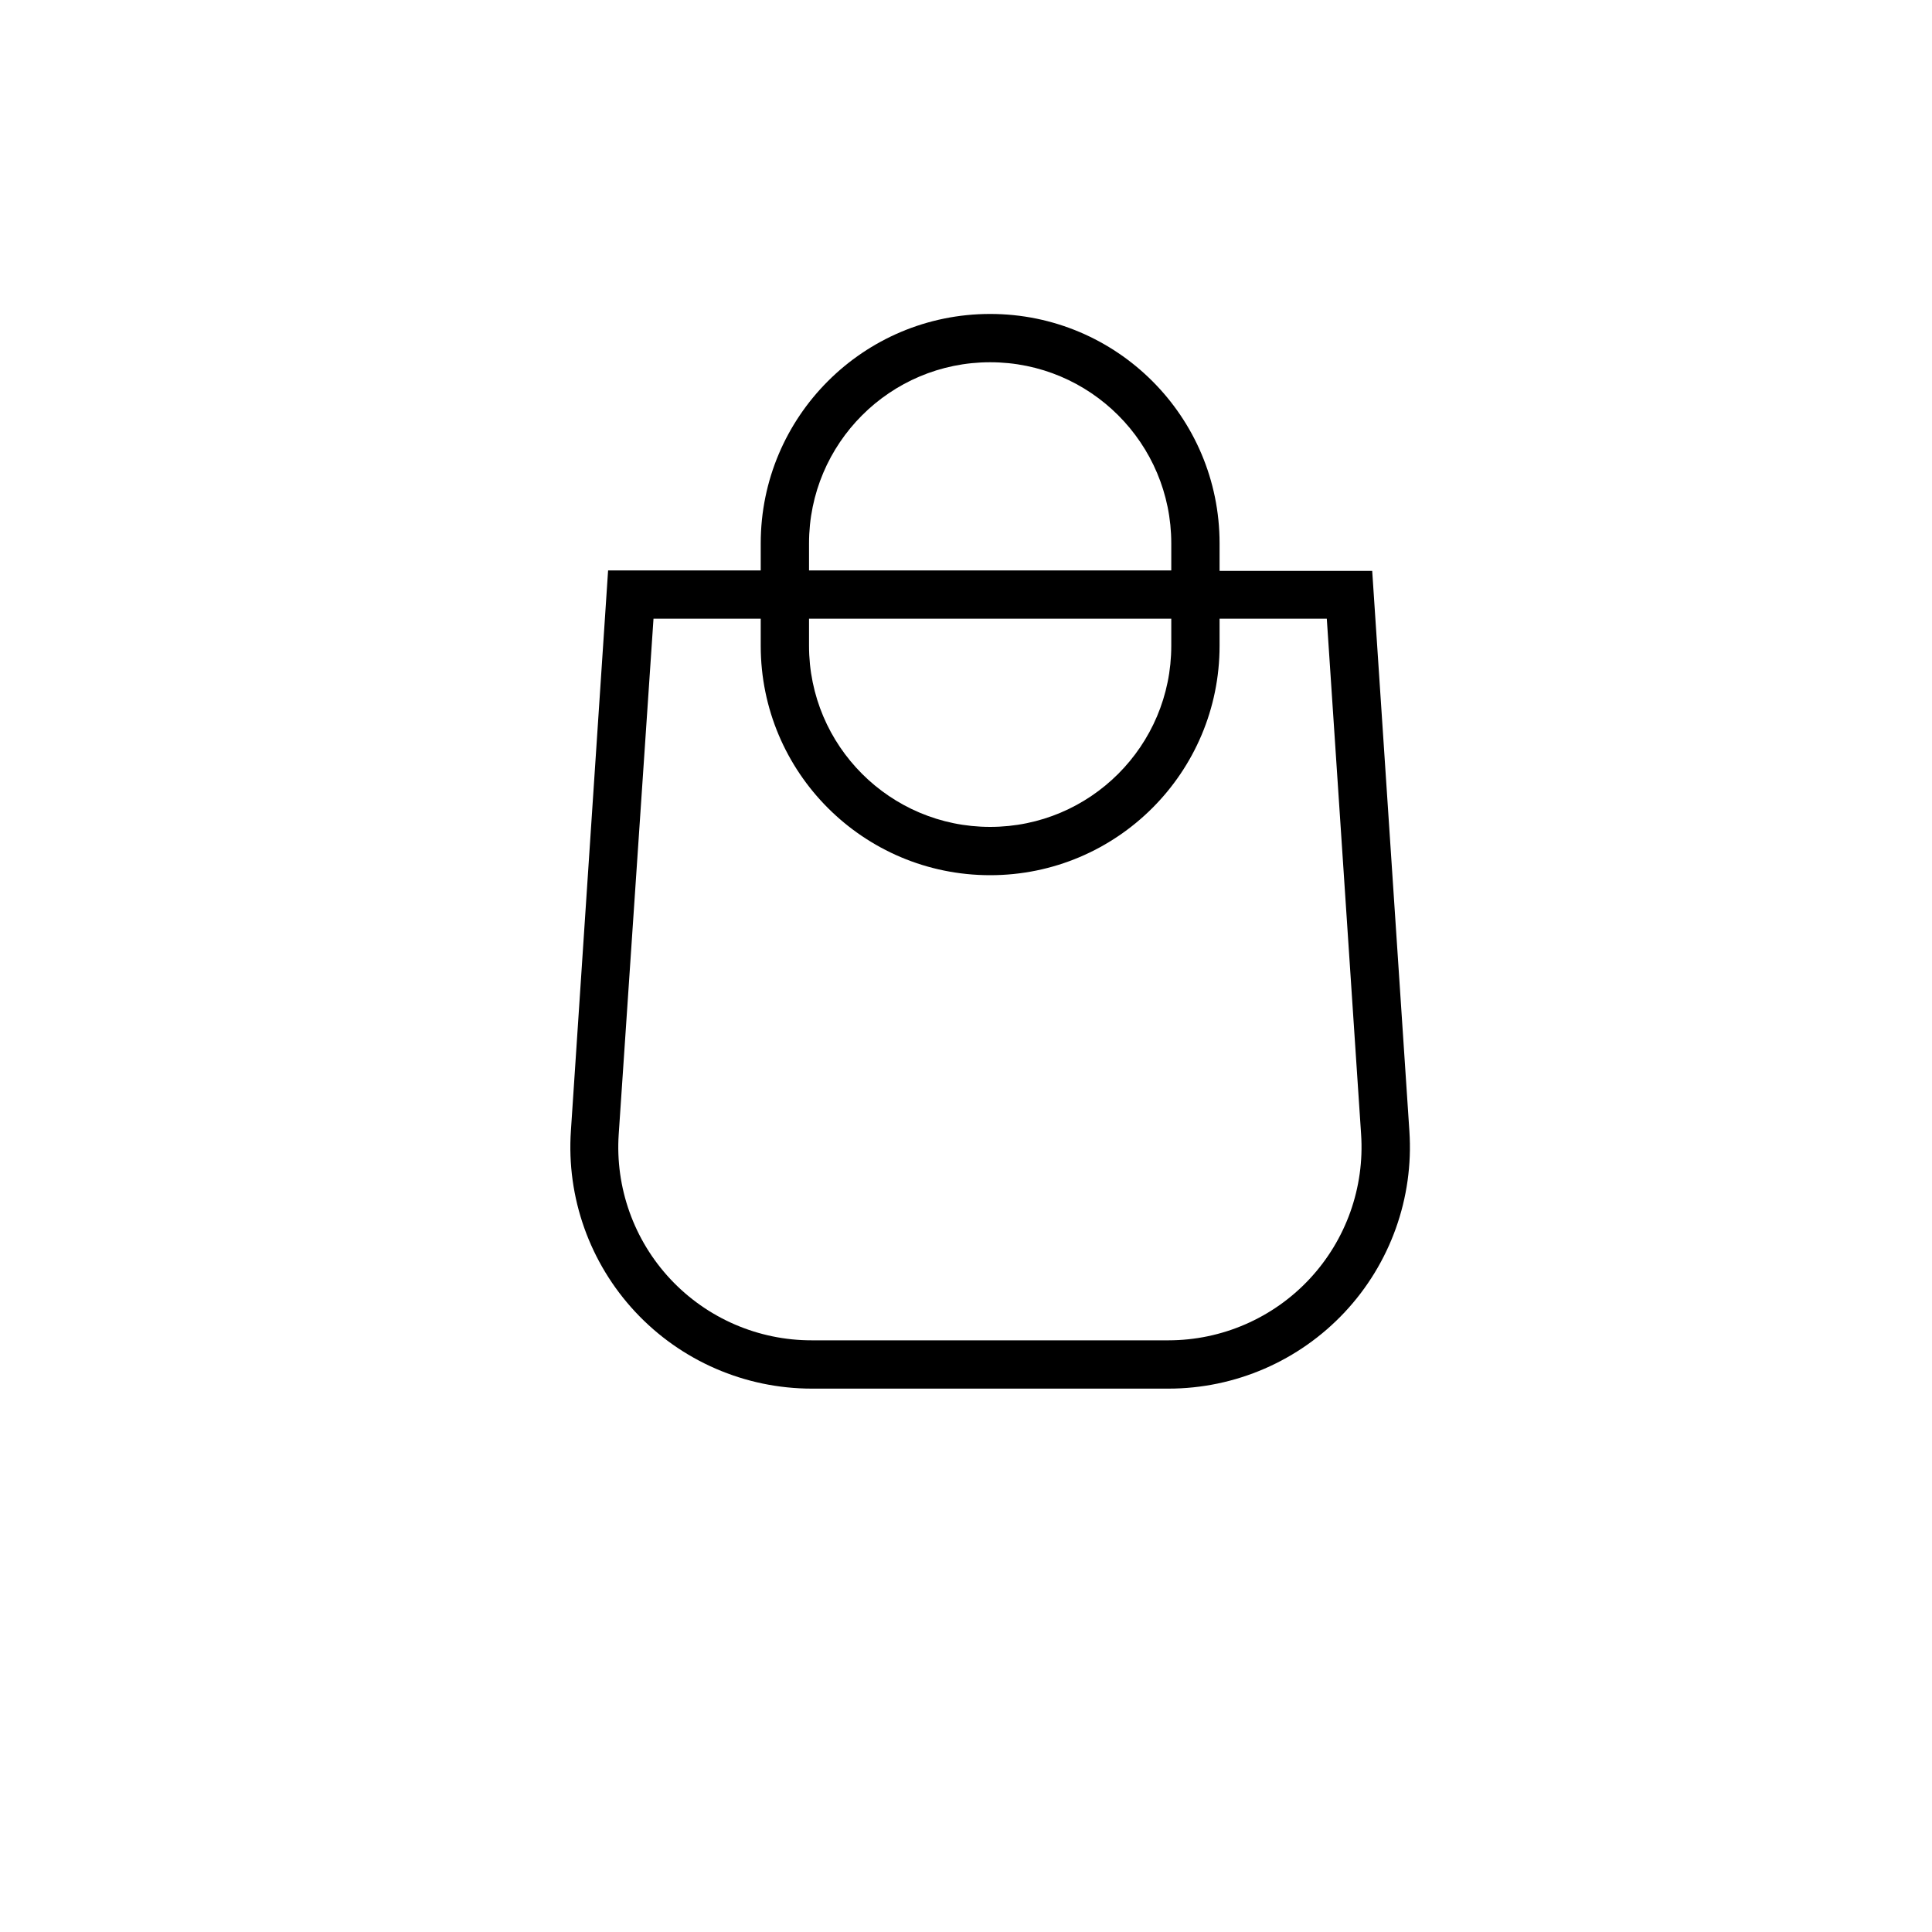
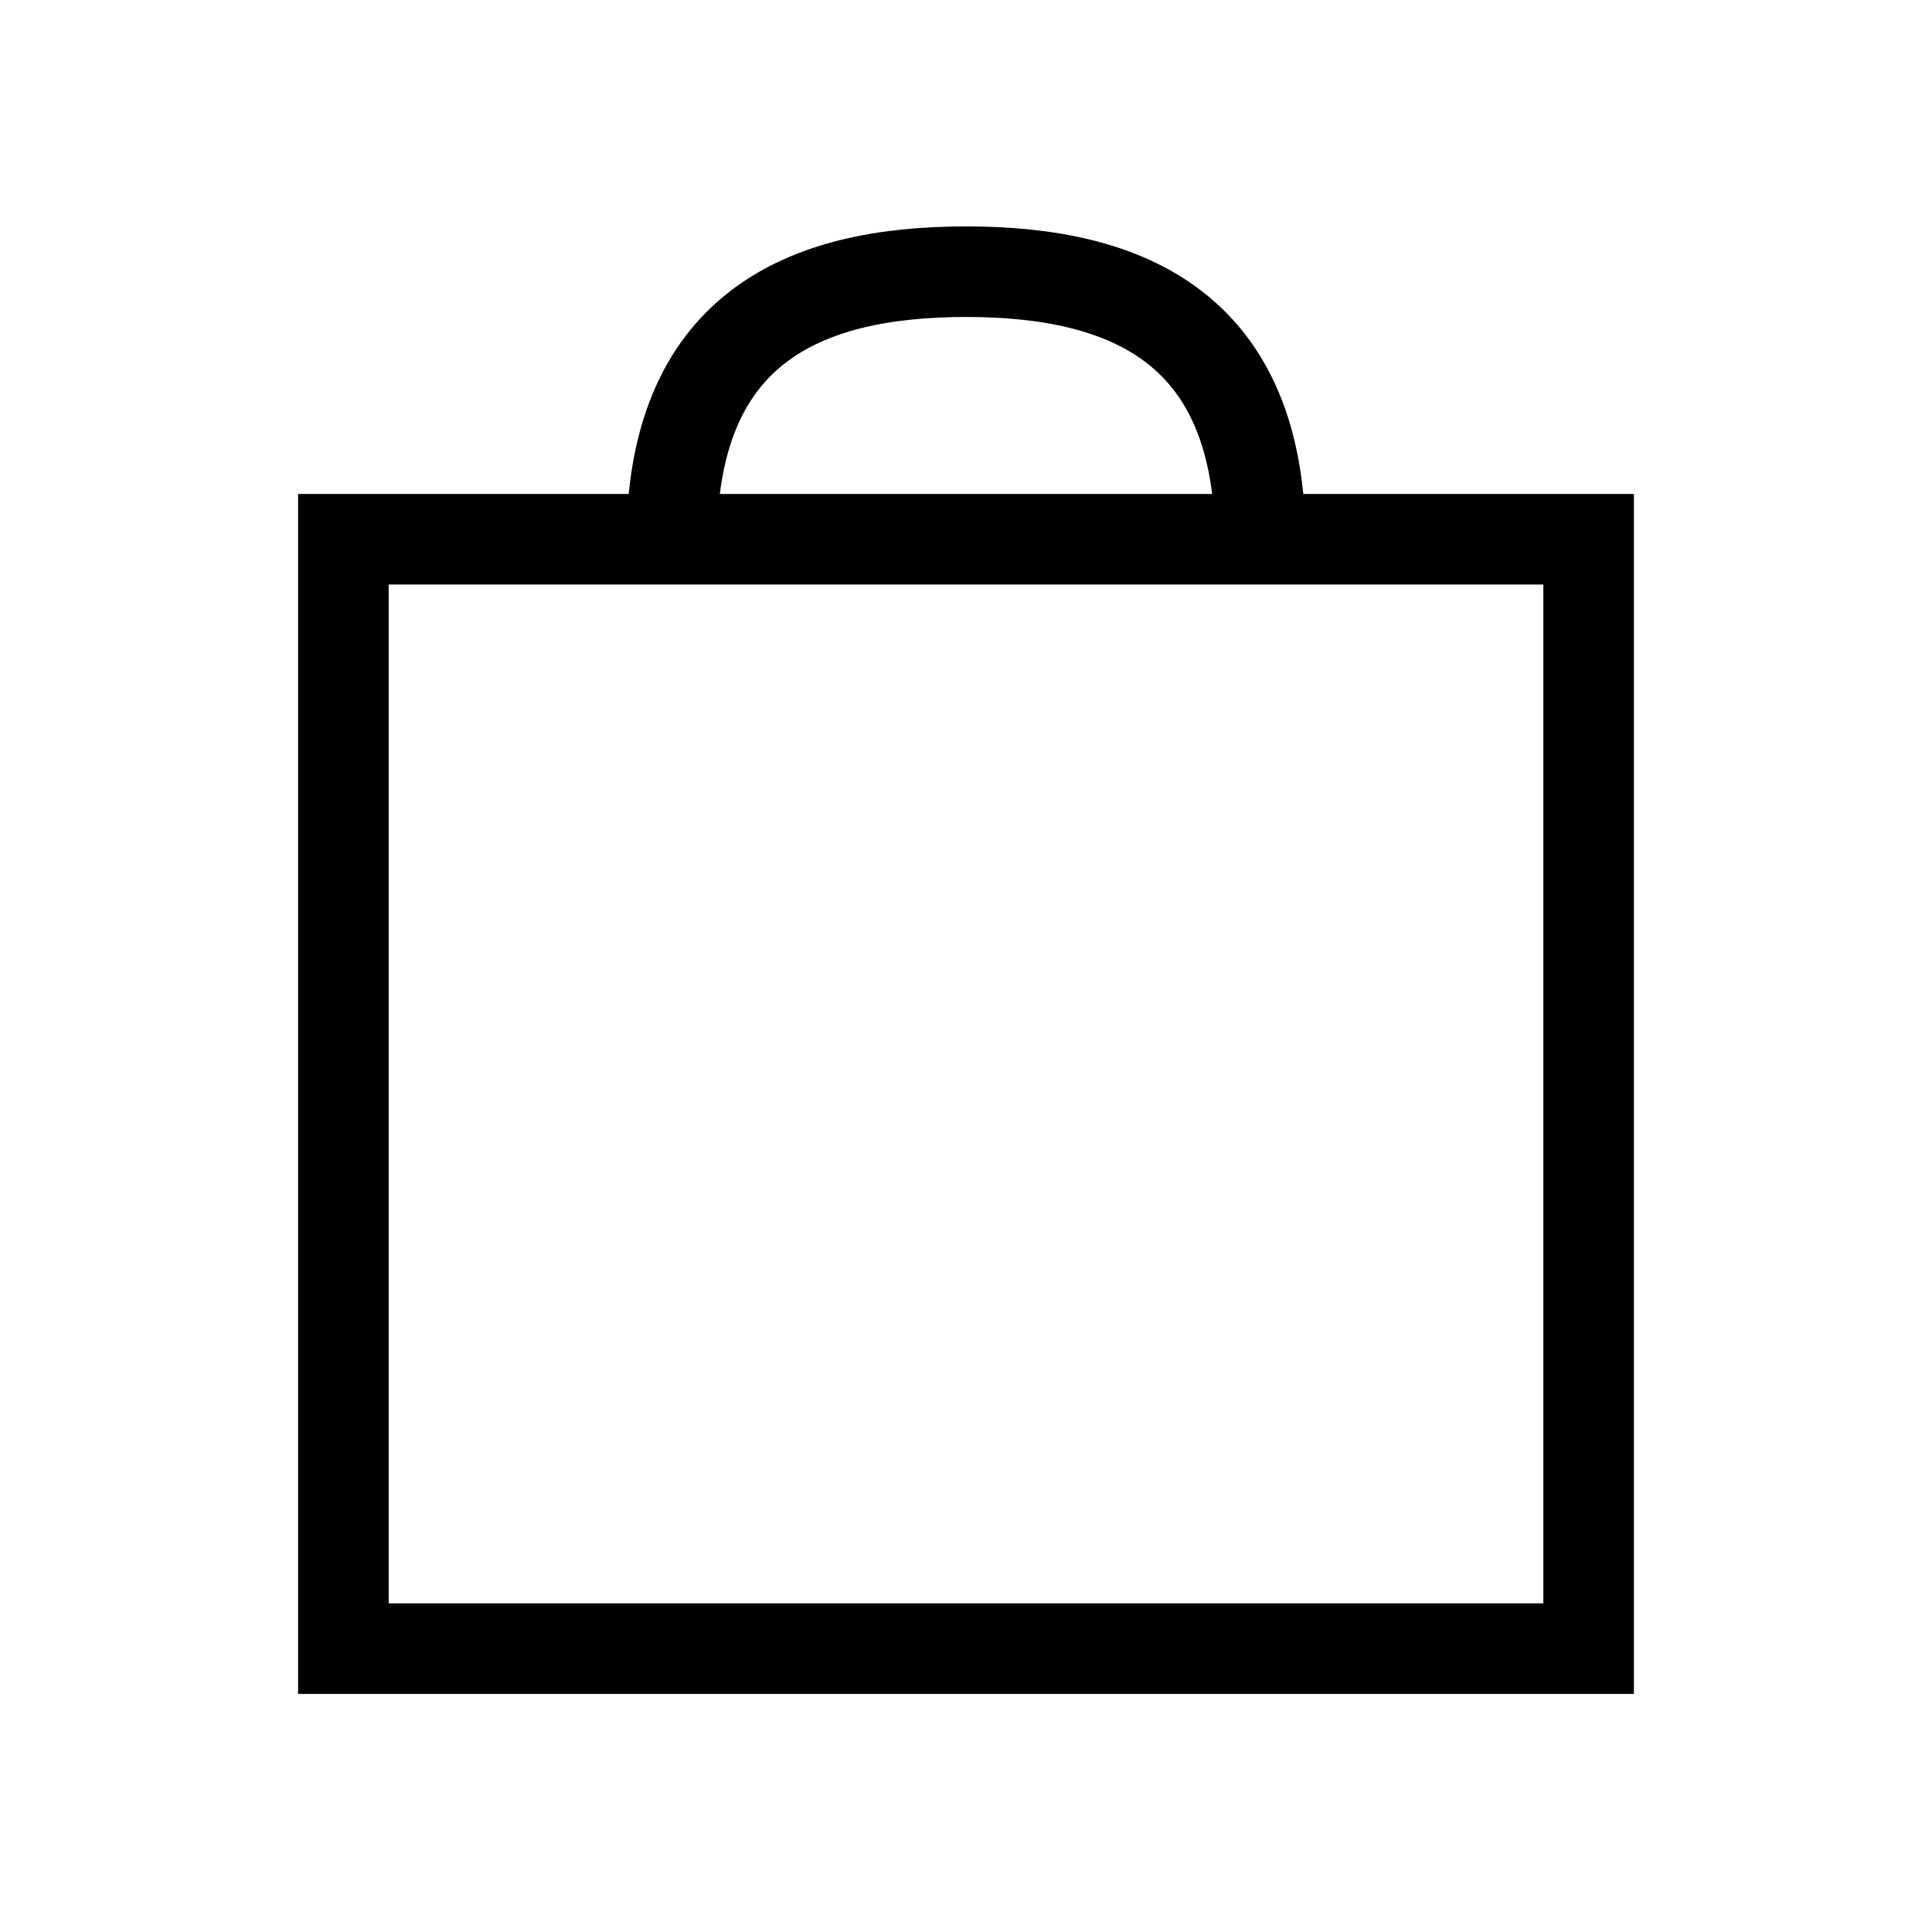
- <svg xmlns="http://www.w3.org/2000/svg" fill="none" class="icon icon-cart" viewBox="0 0 40 40">
-   <path fill="currentColor" fill-rule="evenodd" d="M20.5 6.5a4.75 4.75 0 0 0-4.75 4.75v.56h-3.16l-.77 11.6a5 5 0 0 0 4.99 5.34h7.38a5 5 0 0 0 4.99-5.33l-.77-11.6h-3.16v-.57A4.75 4.75 0 0 0 20.5 6.5m3.75 5.31v-.56a3.75 3.75 0 1 0-7.5 0v.56zm-7.5 1h7.5v.56a3.75 3.75 0 1 1-7.5 0zm-1 0v.56a4.75 4.75 0 1 0 9.5 0v-.56h2.22l.71 10.67a4 4 0 0 1-3.99 4.27h-7.38a4 4 0 0 1-4-4.27l.72-10.67z" />
+ <svg xmlns="http://www.w3.org/2000/svg" fill="none" stroke="currentColor" stroke-width="3" stroke-linecap="butt" stroke-linejoin="miter" class="icon icon-cart" viewBox="0 0 64 64">
+   <path d="M11.375 17.863h41.25v36.75h-41.25z" />
+   <path d="M22.25 18c0-7.105 4.35-9 9.75-9s9.75 1.895 9.75 9" />
</svg>
